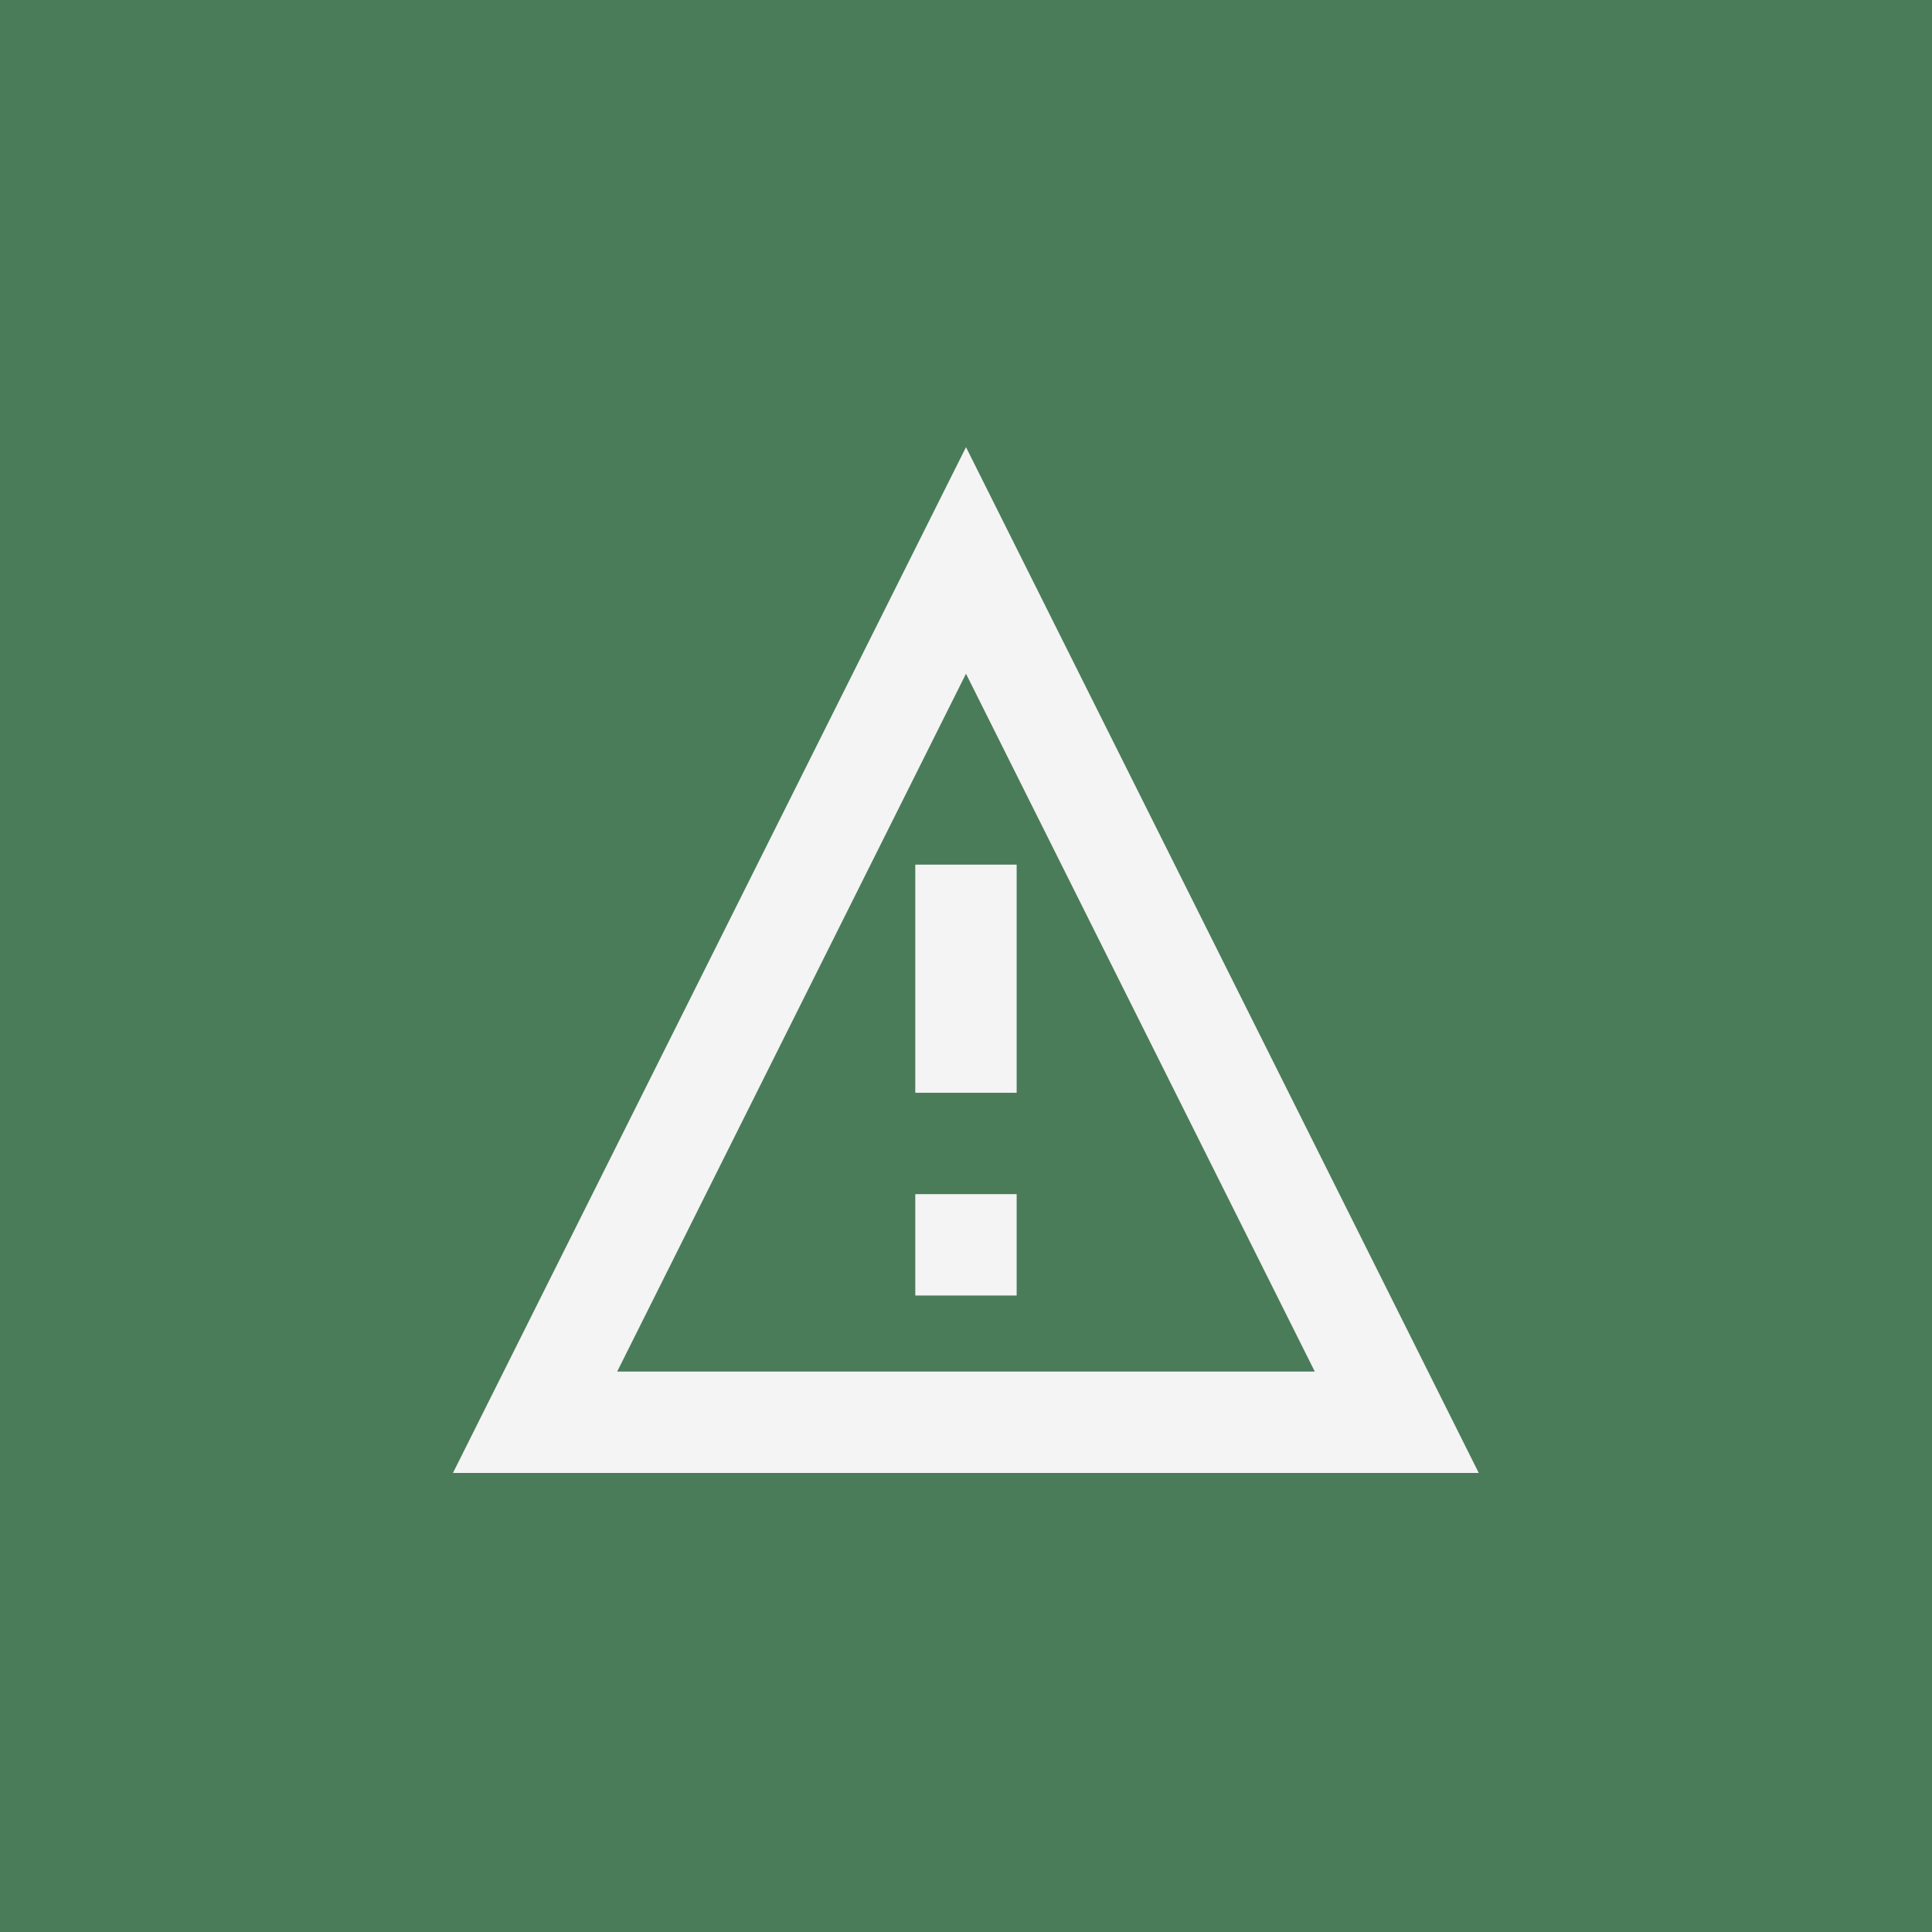
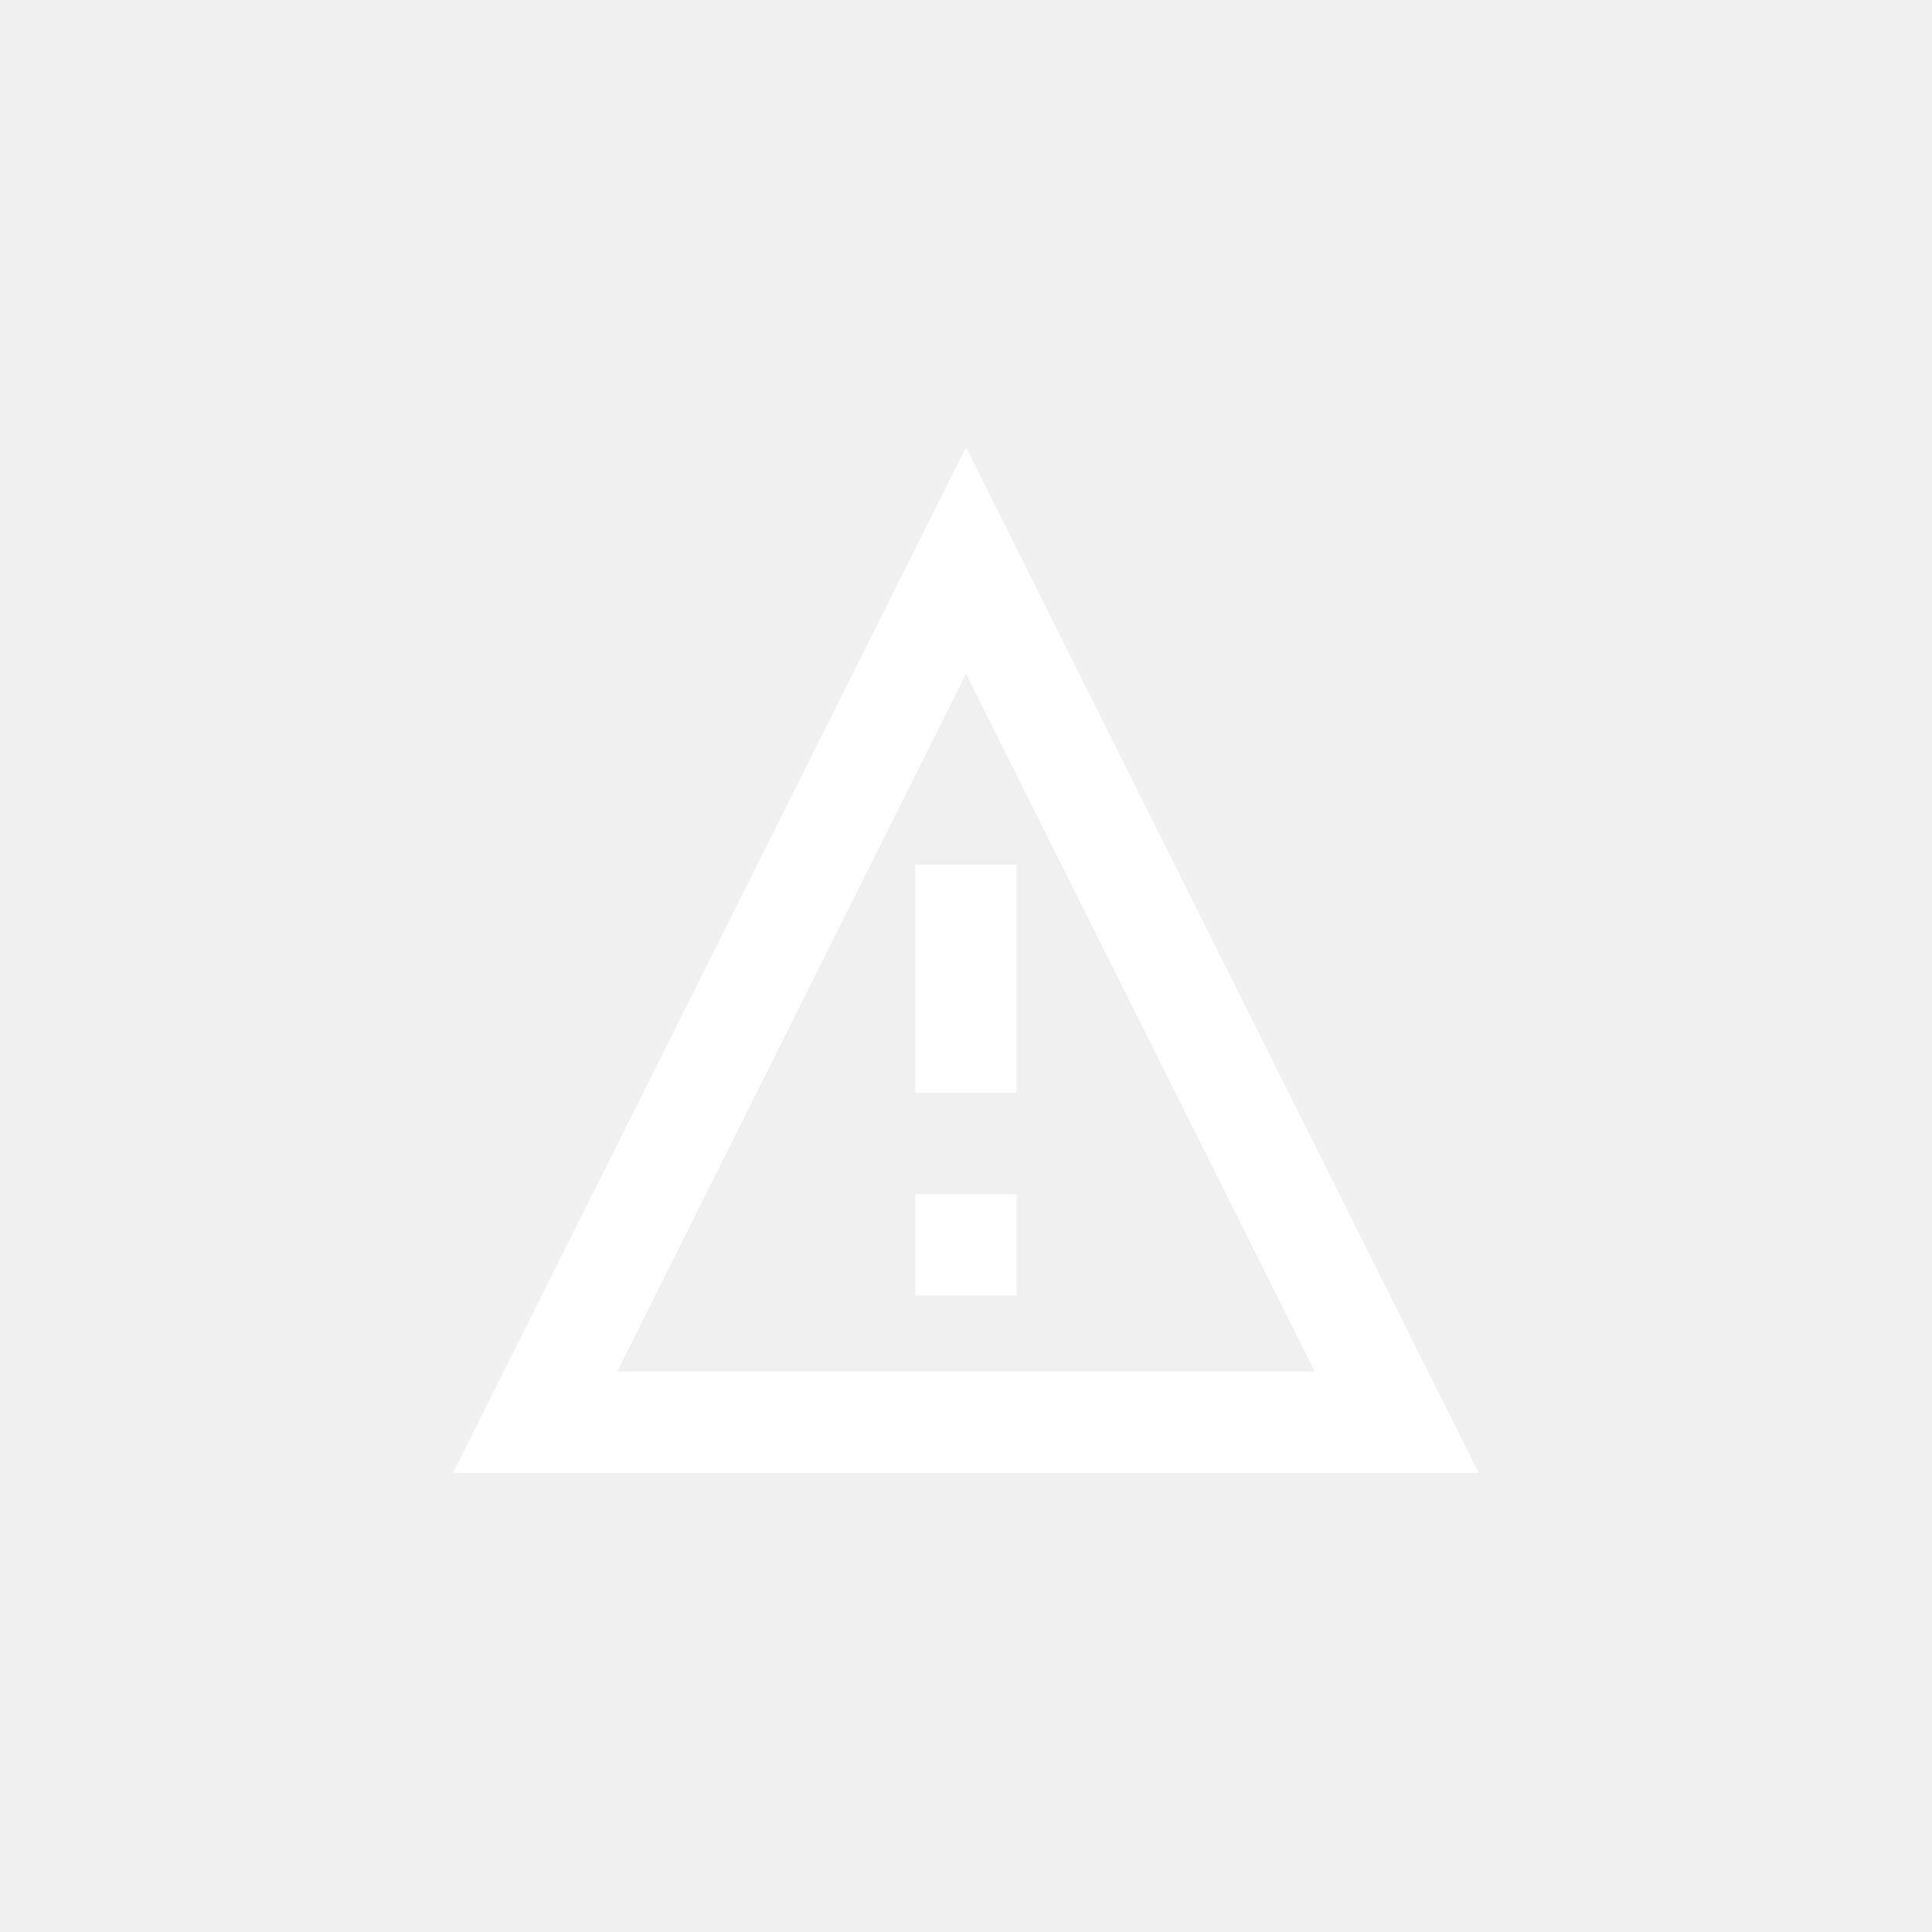
<svg xmlns="http://www.w3.org/2000/svg" viewBox="0 0 1200 1200">
-   <rect x="-120" y="-120" width="1440" height="1440" fill="#4a7c59" />
-   <path d="m600 277.73-318.67 637.16h637.16zm0 140.75 216.65 433.44-433.3-0.031 216.65-433.44z" fill="#f4f4f4" />
-   <path d="m568.5 741.7h62.965v62.965h-62.965z" fill="#f4f4f4" />
-   <path d="m568.5 537.04h62.965v141.7h-62.965z" fill="#f4f4f4" />
+   <path d="m600 277.73-318.67 637.16h637.16zm0 140.75 216.65 433.44-433.3-0.031 216.65-433.44z" fill="#ffffff" />
+   <path d="m568.5 741.7h62.965v62.965h-62.965z" fill="#ffffff" />
+   <path d="m568.5 537.04h62.965v141.7h-62.965z" fill="#ffffff" />
</svg>
